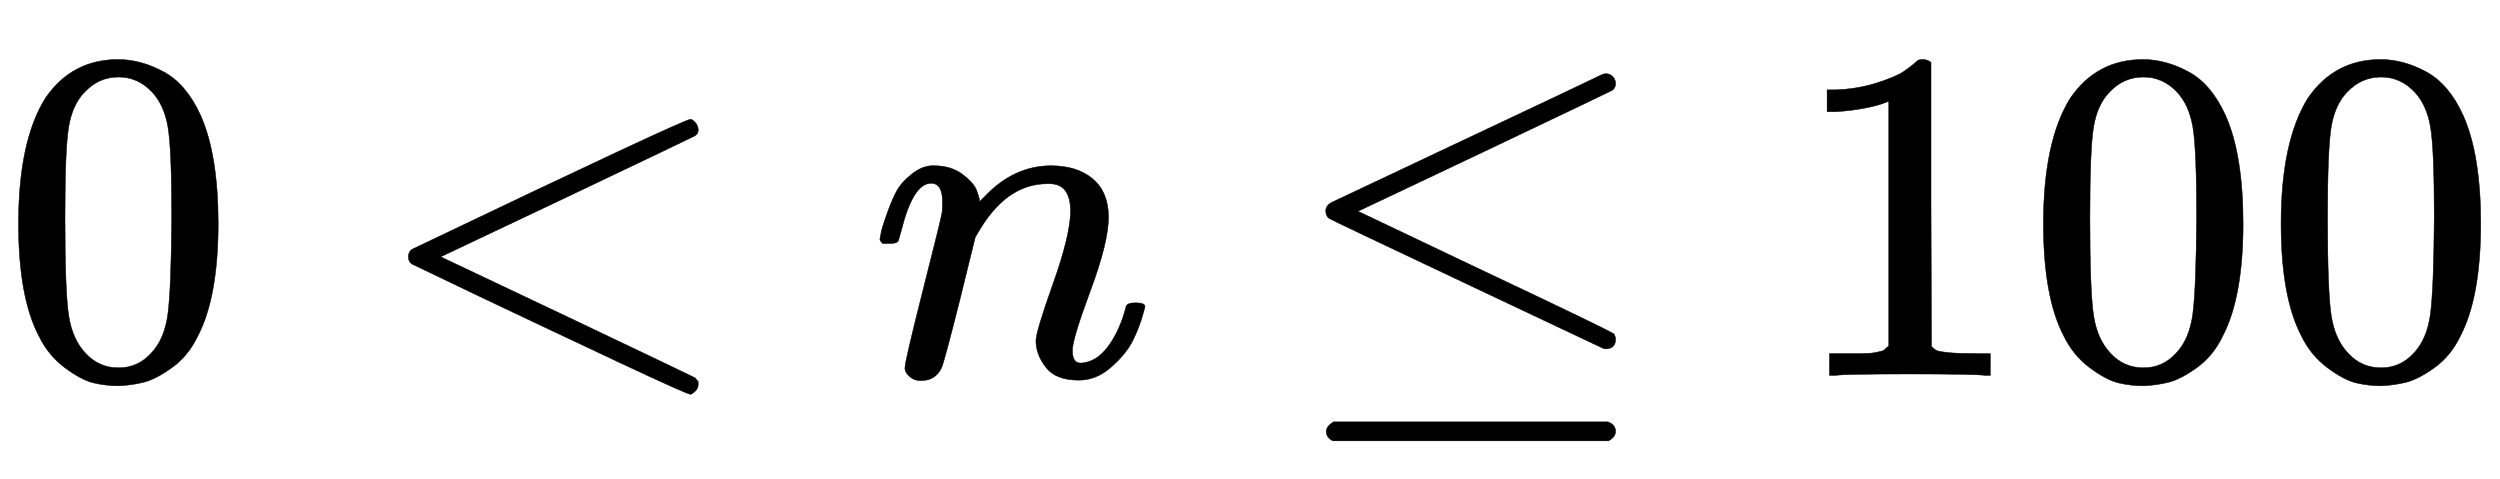
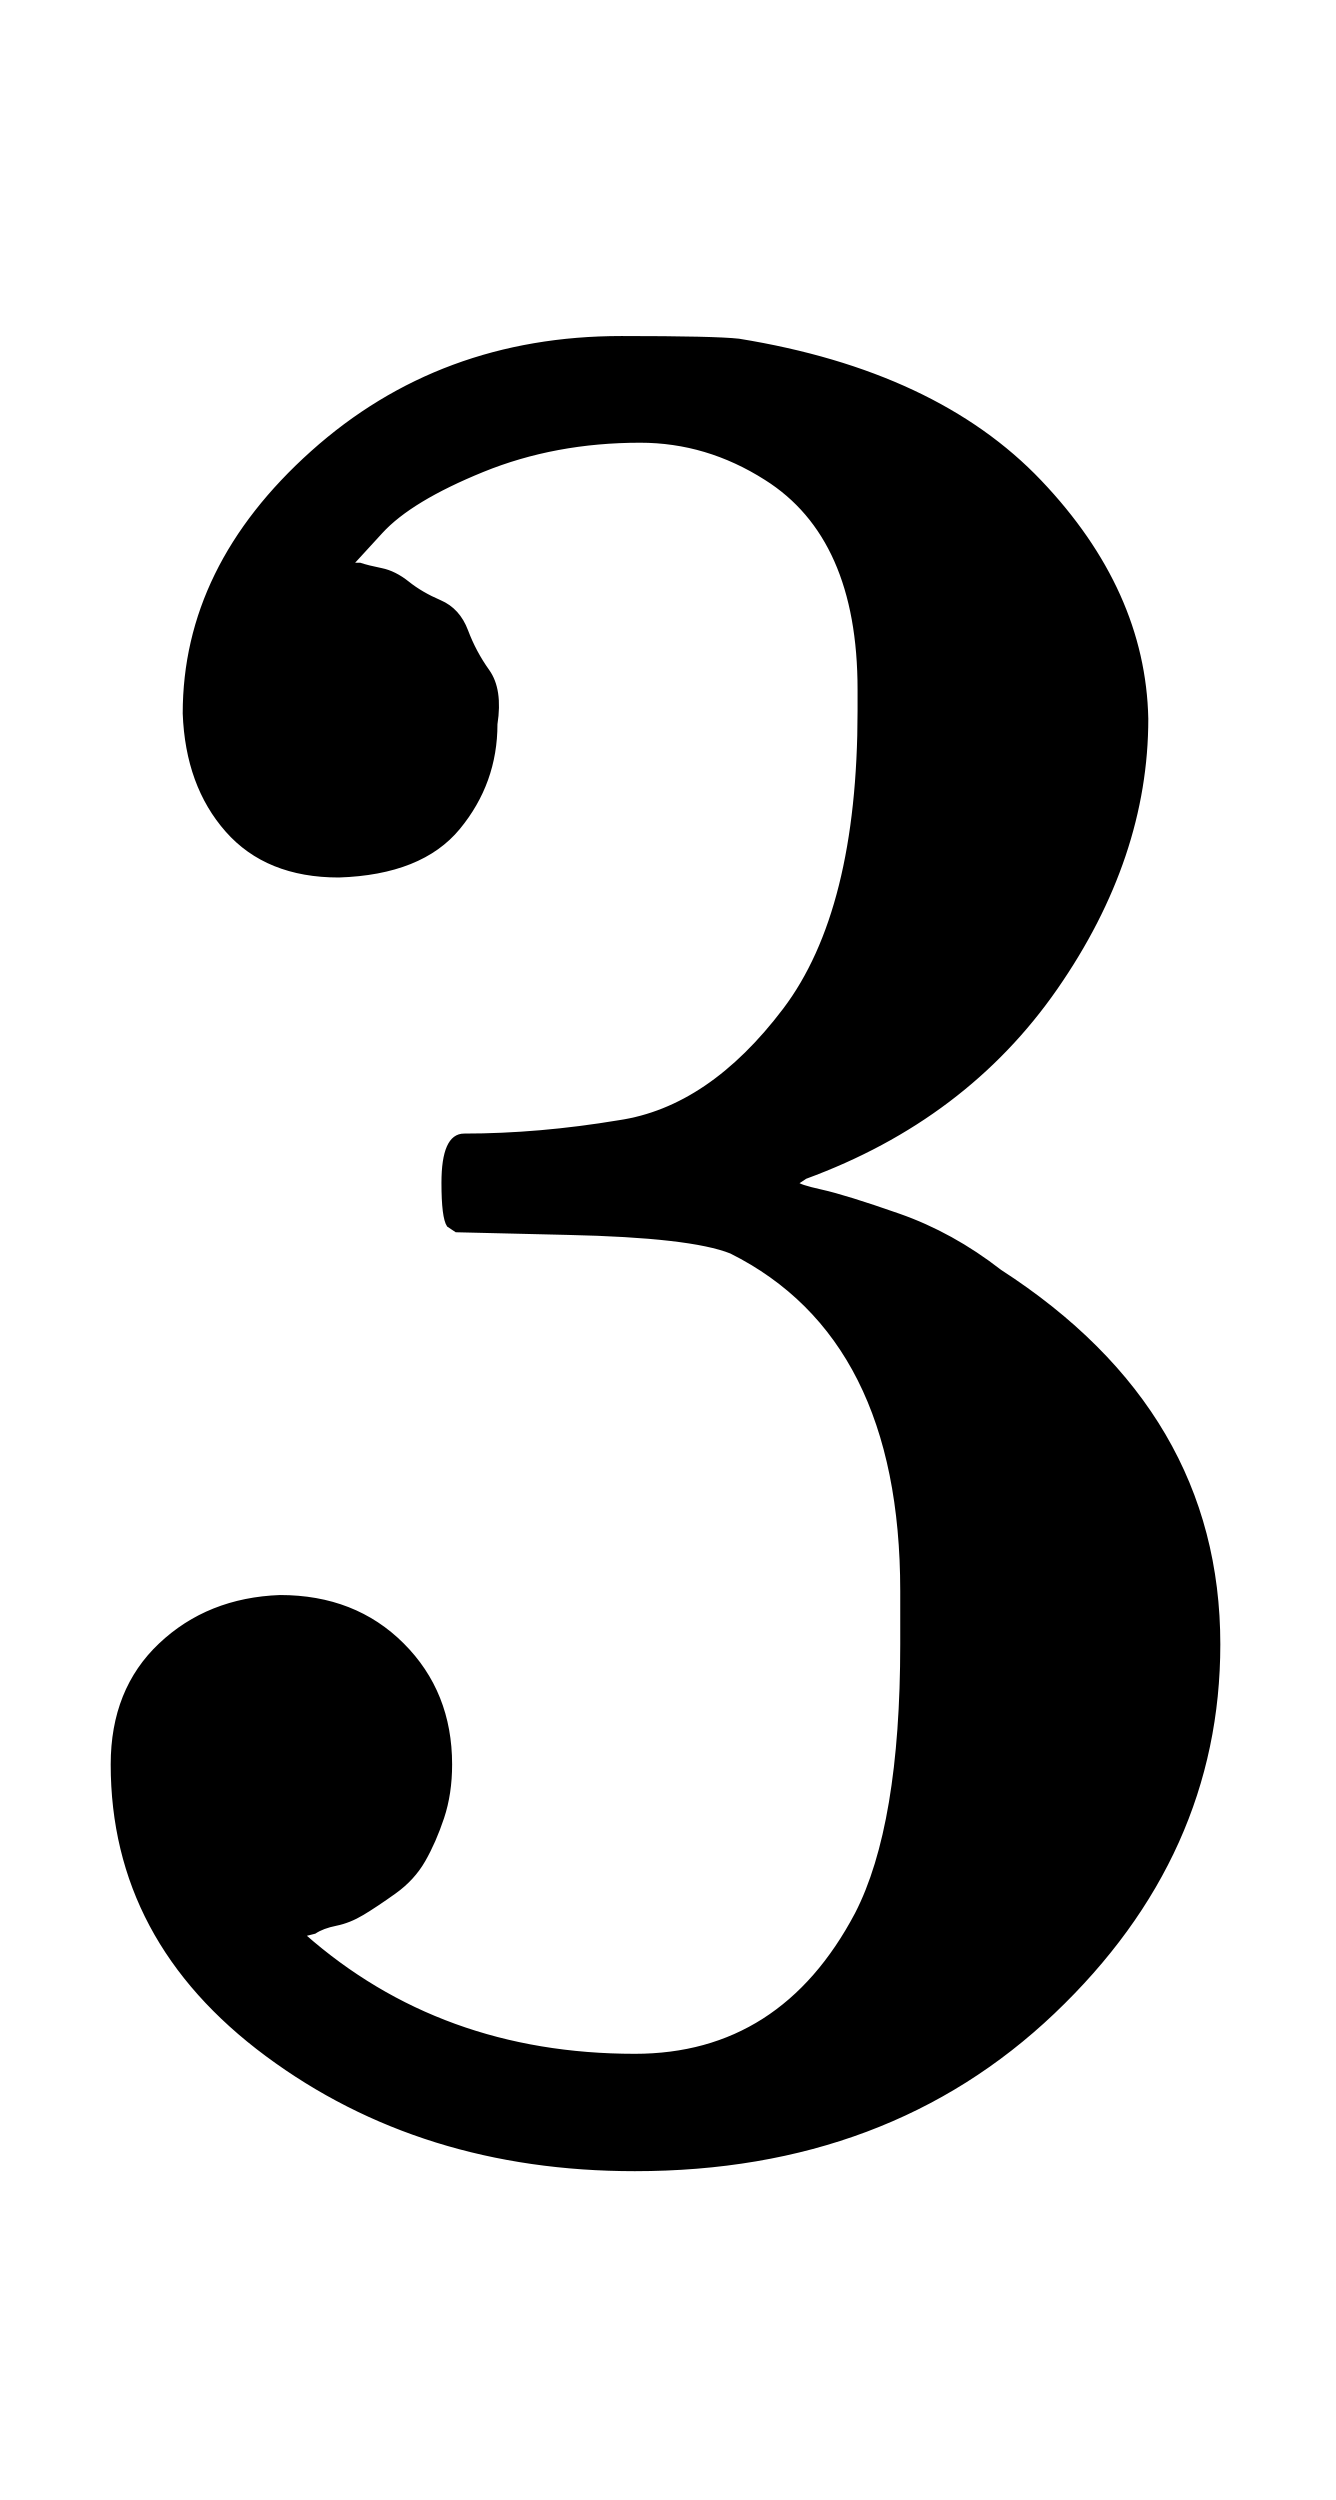
- <svg xmlns="http://www.w3.org/2000/svg" width="12.241ex" height="2.343ex" style="vertical-align: -0.505ex;" viewBox="0 -791.3 5270.6 1008.6" role="img" focusable="false">
+ <svg xmlns="http://www.w3.org/2000/svg" width="1.162ex" height="2.176ex" style="vertical-align: -0.338ex;" viewBox="0 -791.3 500.5 936.9" role="img" focusable="false">
  <g stroke="currentColor" fill="currentColor" stroke-width="0" transform="matrix(1 0 0 -1 0 0)">
-     <path stroke-width="1" d="M96 585Q152 666 249 666Q297 666 345 640T423 548Q460 465 460 320Q460 165 417 83Q397 41 362 16T301 -15T250 -22Q224 -22 198 -16T137 16T82 83Q39 165 39 320Q39 494 96 585ZM321 597Q291 629 250 629Q208 629 178 597Q153 571 145 525T137 333Q137 175 145 125T181 46Q209 16 250 16Q290 16 318 46Q347 76 354 130T362 333Q362 478 354 524T321 597Z" />
-     <g transform="translate(778,0)">
-       <path stroke-width="1" d="M694 -11T694 -19T688 -33T678 -40Q671 -40 524 29T234 166L90 235Q83 240 83 250Q83 261 91 266Q664 540 678 540Q681 540 687 534T694 519T687 505Q686 504 417 376L151 250L417 124Q686 -4 687 -5Q694 -11 694 -19Z" />
-     </g>
-     <g transform="translate(1834,0)">
-       <path stroke-width="1" d="M21 287Q22 293 24 303T36 341T56 388T89 425T135 442Q171 442 195 424T225 390T231 369Q231 367 232 367L243 378Q304 442 382 442Q436 442 469 415T503 336T465 179T427 52Q427 26 444 26Q450 26 453 27Q482 32 505 65T540 145Q542 153 560 153Q580 153 580 145Q580 144 576 130Q568 101 554 73T508 17T439 -10Q392 -10 371 17T350 73Q350 92 386 193T423 345Q423 404 379 404H374Q288 404 229 303L222 291L189 157Q156 26 151 16Q138 -11 108 -11Q95 -11 87 -5T76 7T74 17Q74 30 112 180T152 343Q153 348 153 366Q153 405 129 405Q91 405 66 305Q60 285 60 284Q58 278 41 278H27Q21 284 21 287Z" />
-     </g>
-     <g transform="translate(2712,0)">
-       <path stroke-width="1" d="M674 636Q682 636 688 630T694 615T687 601Q686 600 417 472L151 346L399 228Q687 92 691 87Q694 81 694 76Q694 58 676 56H670L382 192Q92 329 90 331Q83 336 83 348Q84 359 96 365Q104 369 382 500T665 634Q669 636 674 636ZM84 -118Q84 -108 99 -98H678Q694 -104 694 -118Q694 -130 679 -138H98Q84 -131 84 -118Z" />
-     </g>
-     <g transform="translate(3769,0)">
-       <path stroke-width="1" d="M213 578L200 573Q186 568 160 563T102 556H83V602H102Q149 604 189 617T245 641T273 663Q275 666 285 666Q294 666 302 660V361L303 61Q310 54 315 52T339 48T401 46H427V0H416Q395 3 257 3Q121 3 100 0H88V46H114Q136 46 152 46T177 47T193 50T201 52T207 57T213 61V578Z" />
-       <path stroke-width="1" d="M96 585Q152 666 249 666Q297 666 345 640T423 548Q460 465 460 320Q460 165 417 83Q397 41 362 16T301 -15T250 -22Q224 -22 198 -16T137 16T82 83Q39 165 39 320Q39 494 96 585ZM321 597Q291 629 250 629Q208 629 178 597Q153 571 145 525T137 333Q137 175 145 125T181 46Q209 16 250 16Q290 16 318 46Q347 76 354 130T362 333Q362 478 354 524T321 597Z" transform="translate(500,0)" />
-       <path stroke-width="1" d="M96 585Q152 666 249 666Q297 666 345 640T423 548Q460 465 460 320Q460 165 417 83Q397 41 362 16T301 -15T250 -22Q224 -22 198 -16T137 16T82 83Q39 165 39 320Q39 494 96 585ZM321 597Q291 629 250 629Q208 629 178 597Q153 571 145 525T137 333Q137 175 145 125T181 46Q209 16 250 16Q290 16 318 46Q347 76 354 130T362 333Q362 478 354 524T321 597Z" transform="translate(1001,0)" />
-     </g>
+     <path stroke-width="1" d="M127 463Q100 463 85 480T69 524Q69 579 117 622T233 665Q268 665 277 664Q351 652 390 611T430 522Q430 470 396 421T302 350L299 348Q299 347 308 345T337 336T375 315Q457 262 457 175Q457 96 395 37T238 -22Q158 -22 100 21T42 130Q42 158 60 175T105 193Q133 193 151 175T169 130Q169 119 166 110T159 94T148 82T136 74T126 70T118 67L114 66Q165 21 238 21Q293 21 321 74Q338 107 338 175V195Q338 290 274 322Q259 328 213 329L171 330L168 332Q166 335 166 348Q166 366 174 366Q202 366 232 371Q266 376 294 413T322 525V533Q322 590 287 612Q265 626 240 626Q208 626 181 615T143 592T132 580H135Q138 579 143 578T153 573T165 566T175 555T183 540T186 520Q186 498 172 481T127 463Z" />
  </g>
</svg>
